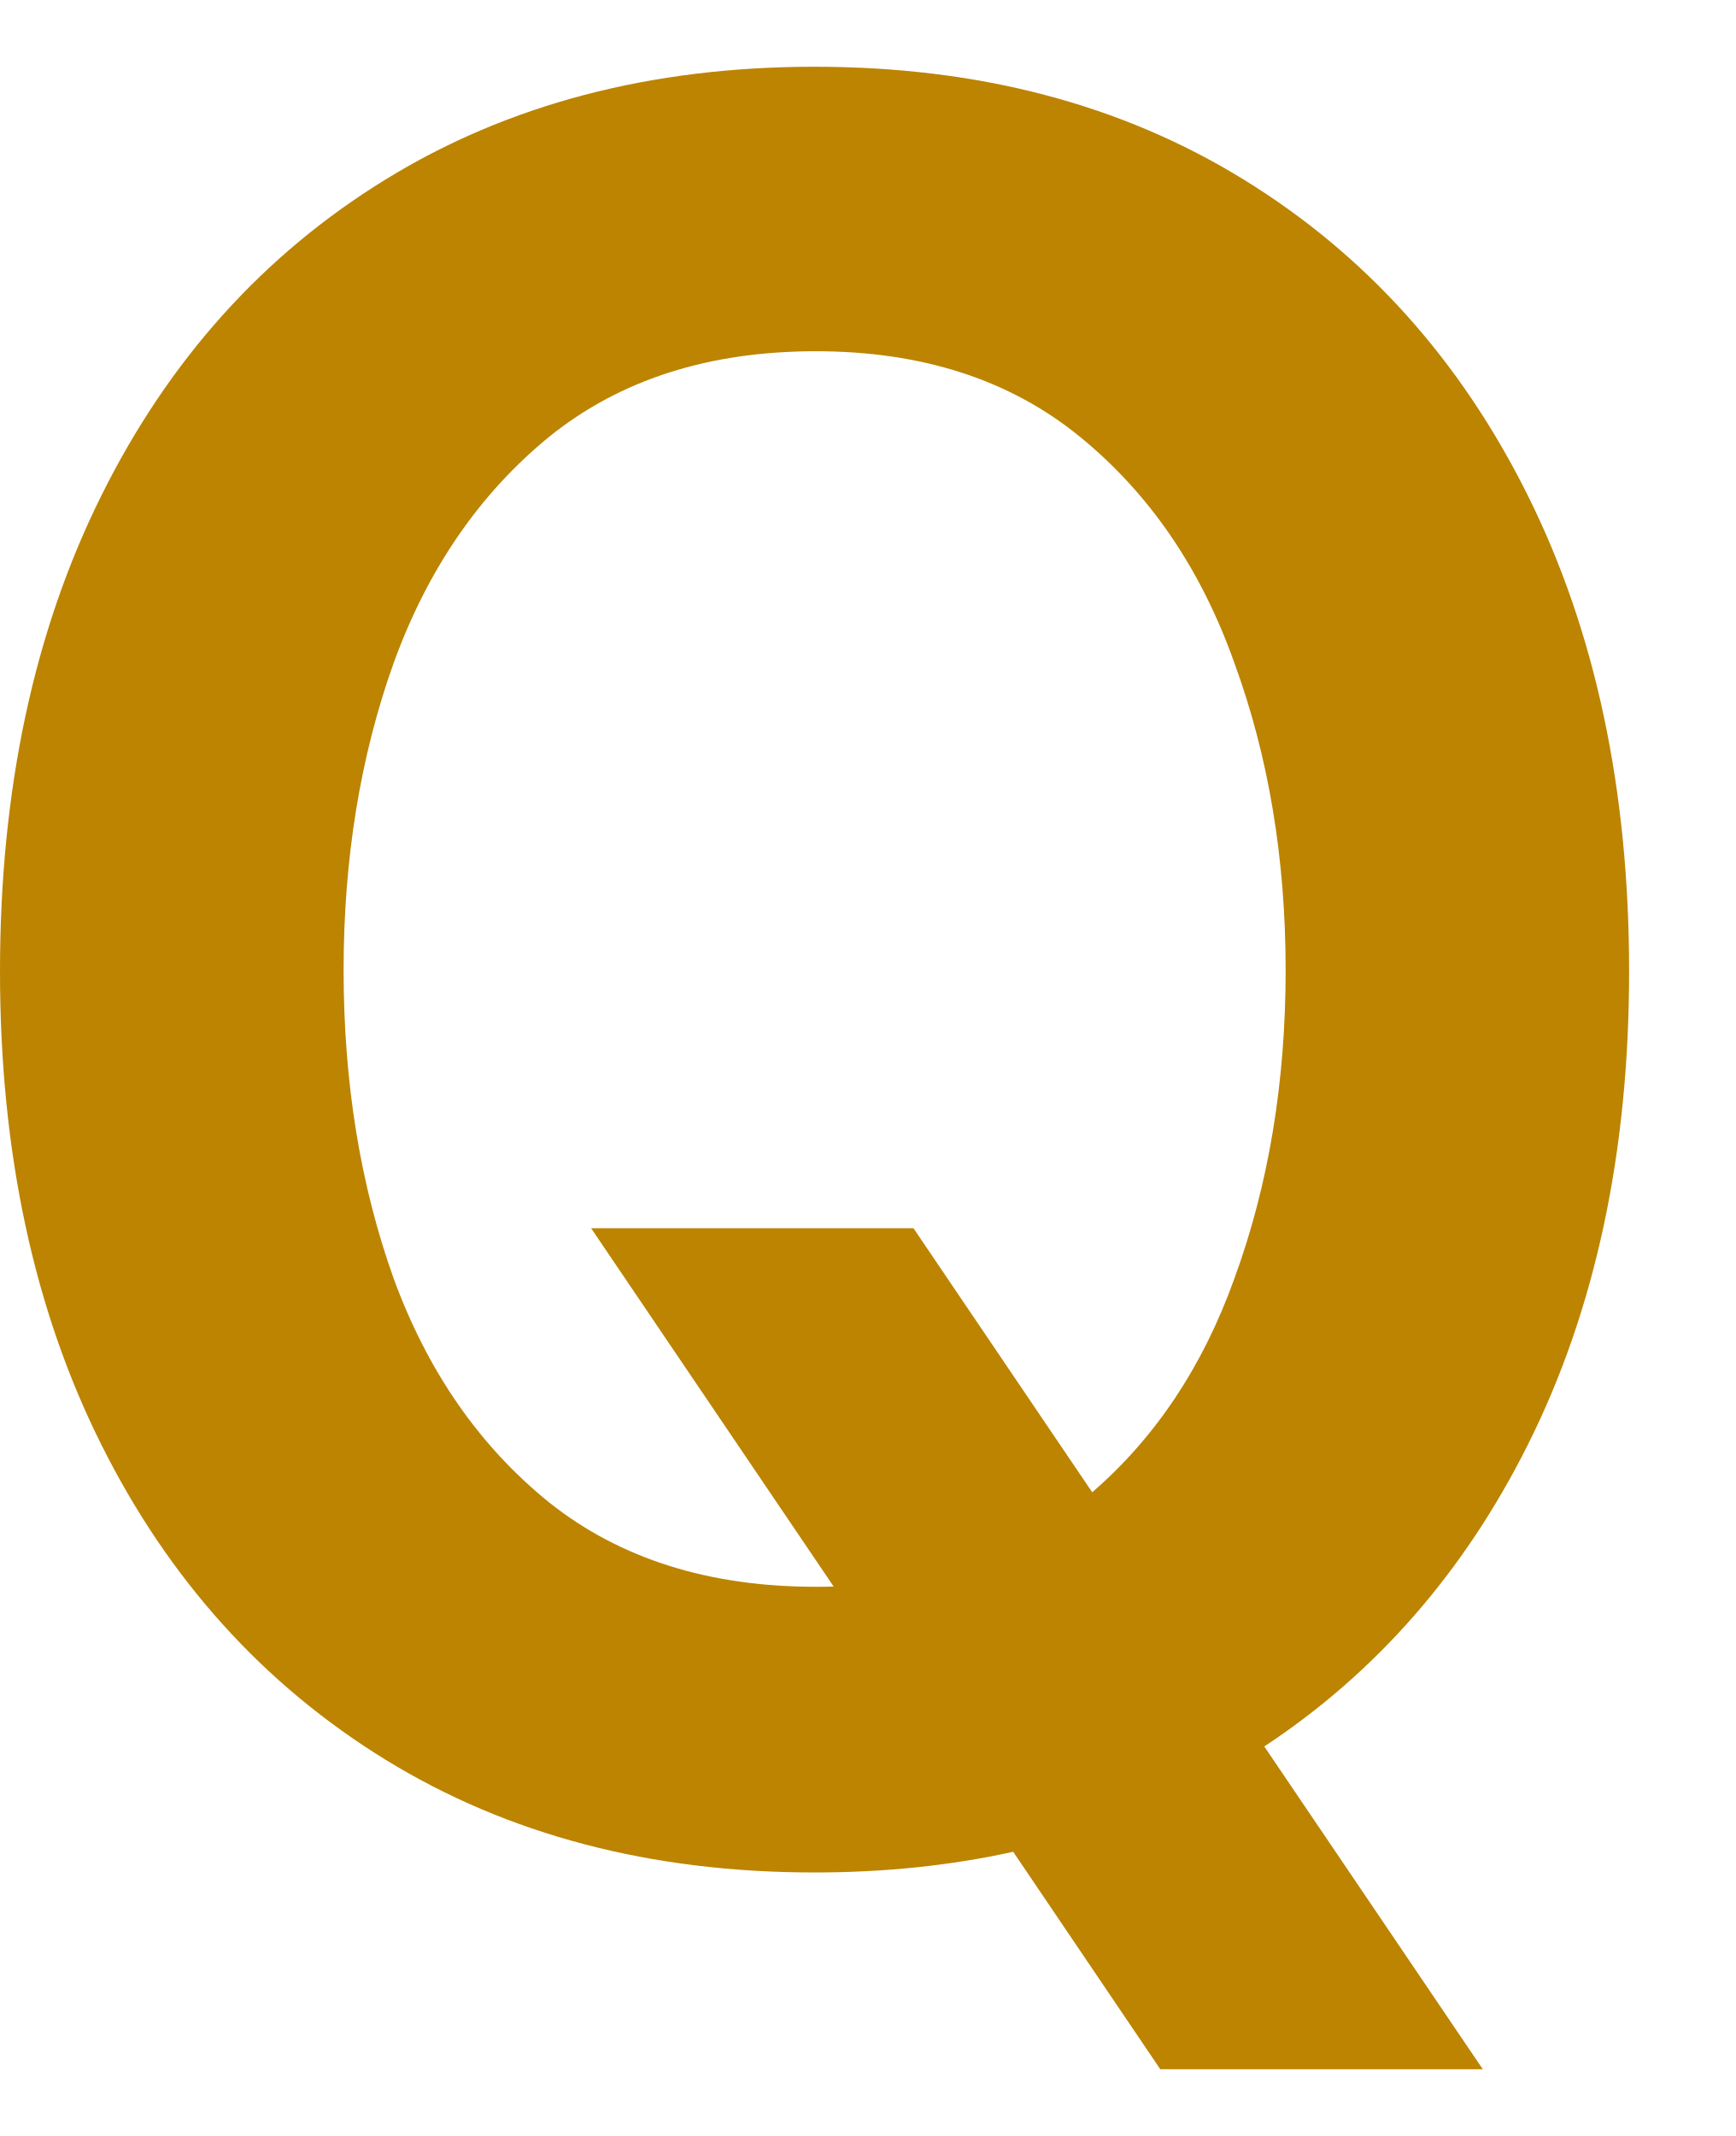
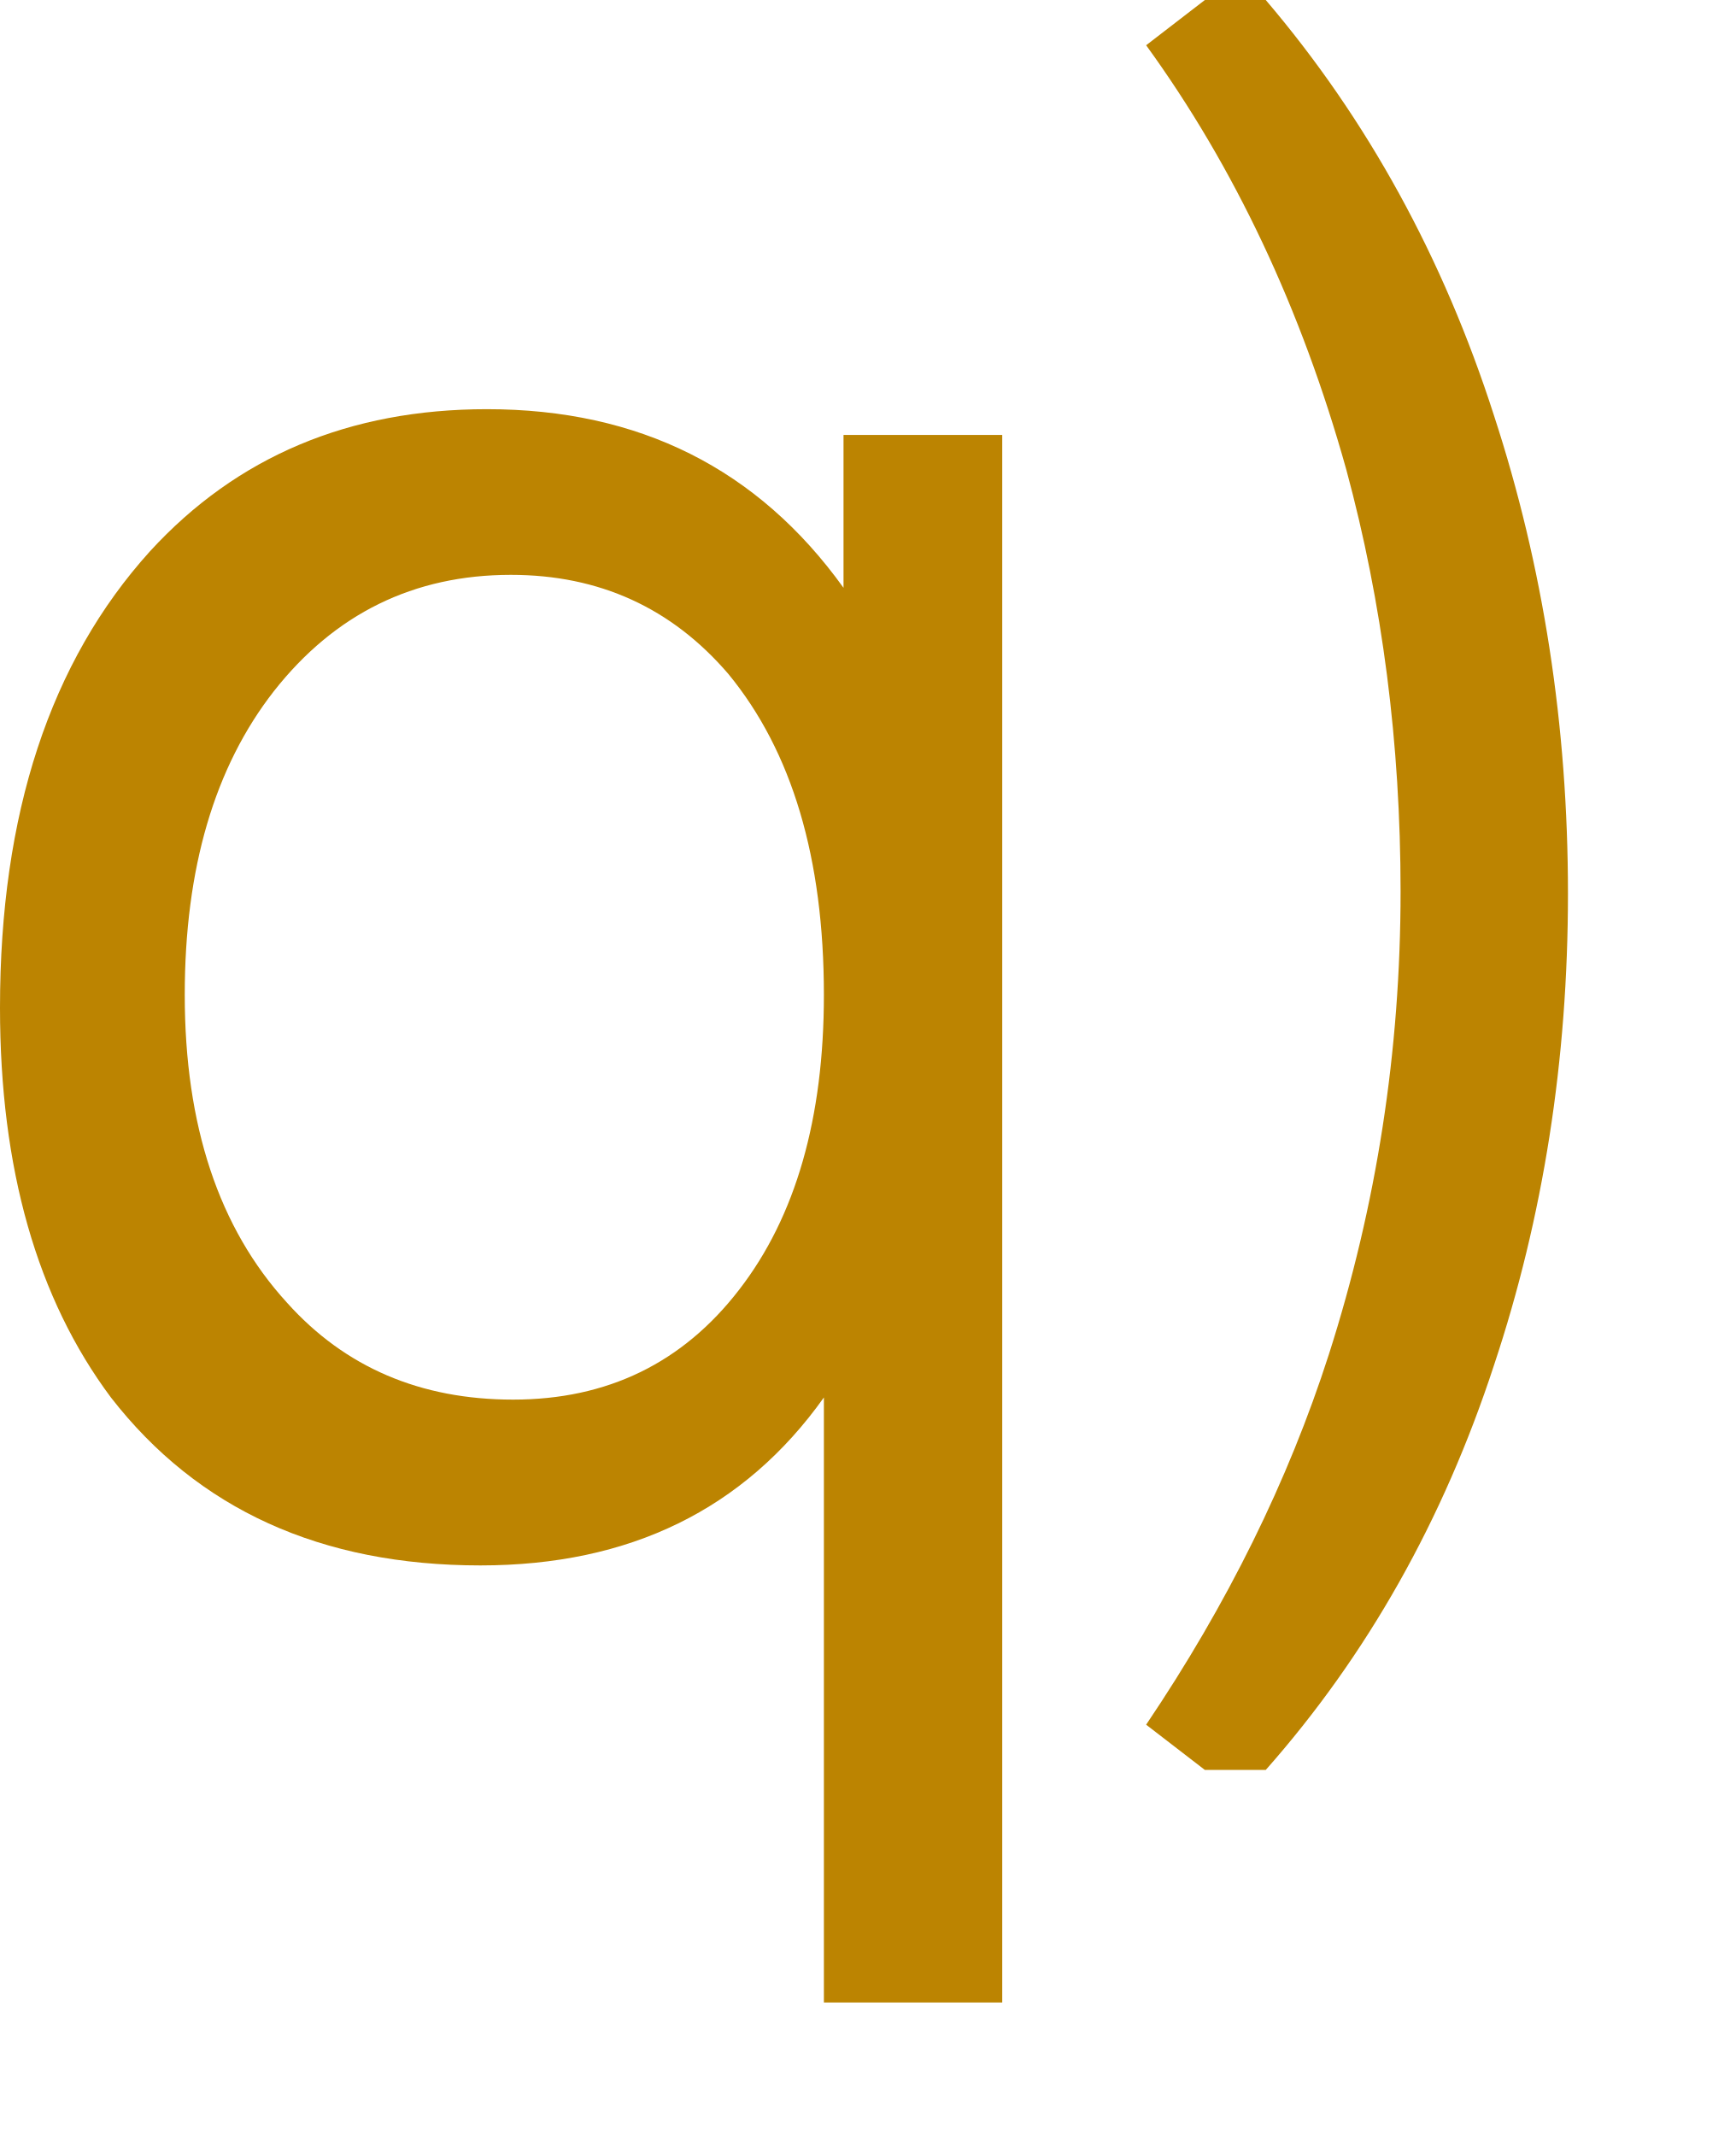
<svg xmlns="http://www.w3.org/2000/svg" width="13" height="16" viewBox="0 0 13 16" fill="none">
-   <path fill-rule="evenodd" clip-rule="evenodd" d="M2.889 13.182C3.804 13.744 4.875 14.026 6.102 14.026C6.627 14.026 7.123 13.974 7.59 13.871L8.692 15.5H11.108L9.471 13.082C10.311 12.528 10.969 11.774 11.446 10.821C11.952 9.81 12.204 8.628 12.204 7.276C12.204 5.918 11.952 4.73 11.446 3.713C10.94 2.696 10.23 1.906 9.315 1.344C8.401 0.781 7.33 0.5 6.102 0.5C4.875 0.5 3.804 0.781 2.889 1.344C1.974 1.906 1.264 2.696 0.759 3.713C0.253 4.73 0 5.918 0 7.276C0 8.628 0.253 9.81 0.759 10.821C1.264 11.832 1.974 12.619 2.889 13.182ZM8.182 11.178C8.657 10.767 9.012 10.233 9.247 9.577C9.503 8.878 9.631 8.108 9.631 7.267C9.631 6.432 9.503 5.665 9.247 4.966C8.997 4.261 8.611 3.696 8.088 3.27C7.565 2.844 6.906 2.631 6.111 2.631C5.31 2.631 4.645 2.844 4.116 3.27C3.594 3.696 3.205 4.261 2.949 4.966C2.699 5.665 2.574 6.432 2.574 7.267C2.574 8.108 2.699 8.878 2.949 9.577C3.205 10.276 3.594 10.835 4.116 11.256C4.645 11.676 5.31 11.886 6.111 11.886C6.156 11.886 6.201 11.886 6.245 11.884L4.428 9.2H6.843L8.182 11.178Z" fill="#BC8401" />
+   <path d="M7.508 15H6.172V10.468C5.575 11.306 4.718 11.726 3.599 11.726C2.405 11.726 1.482 11.306 0.831 10.468C0.277 9.726 0 8.753 0 7.548C0 6.097 0.375 4.957 1.124 4.129C1.775 3.419 2.617 3.065 3.648 3.065C4.788 3.065 5.678 3.511 6.319 4.403V3.258H7.508V15ZM3.827 4.306C3.1 4.306 2.508 4.597 2.052 5.177C1.607 5.747 1.384 6.505 1.384 7.452C1.384 8.43 1.639 9.199 2.15 9.758C2.584 10.242 3.149 10.484 3.844 10.484C4.549 10.484 5.114 10.21 5.537 9.661C5.961 9.113 6.172 8.376 6.172 7.452C6.172 6.43 5.934 5.629 5.456 5.048C5.032 4.554 4.49 4.306 3.827 4.306Z" fill="#BC8401" />
+   <path d="M9.026 0H9.482C10.242 0.892 10.812 1.93 11.192 3.113C11.561 4.242 11.746 5.435 11.746 6.694C11.746 7.941 11.561 9.118 11.192 10.226C10.812 11.387 10.242 12.398 9.482 13.258H9.026L8.586 12.919C9.195 12.016 9.651 11.091 9.955 10.145C10.313 9.027 10.492 7.871 10.492 6.677C10.492 5.57 10.356 4.516 10.085 3.516C9.748 2.312 9.249 1.253 8.586 0.339L9.026 0Z" fill="#BC8401" />
</svg>
